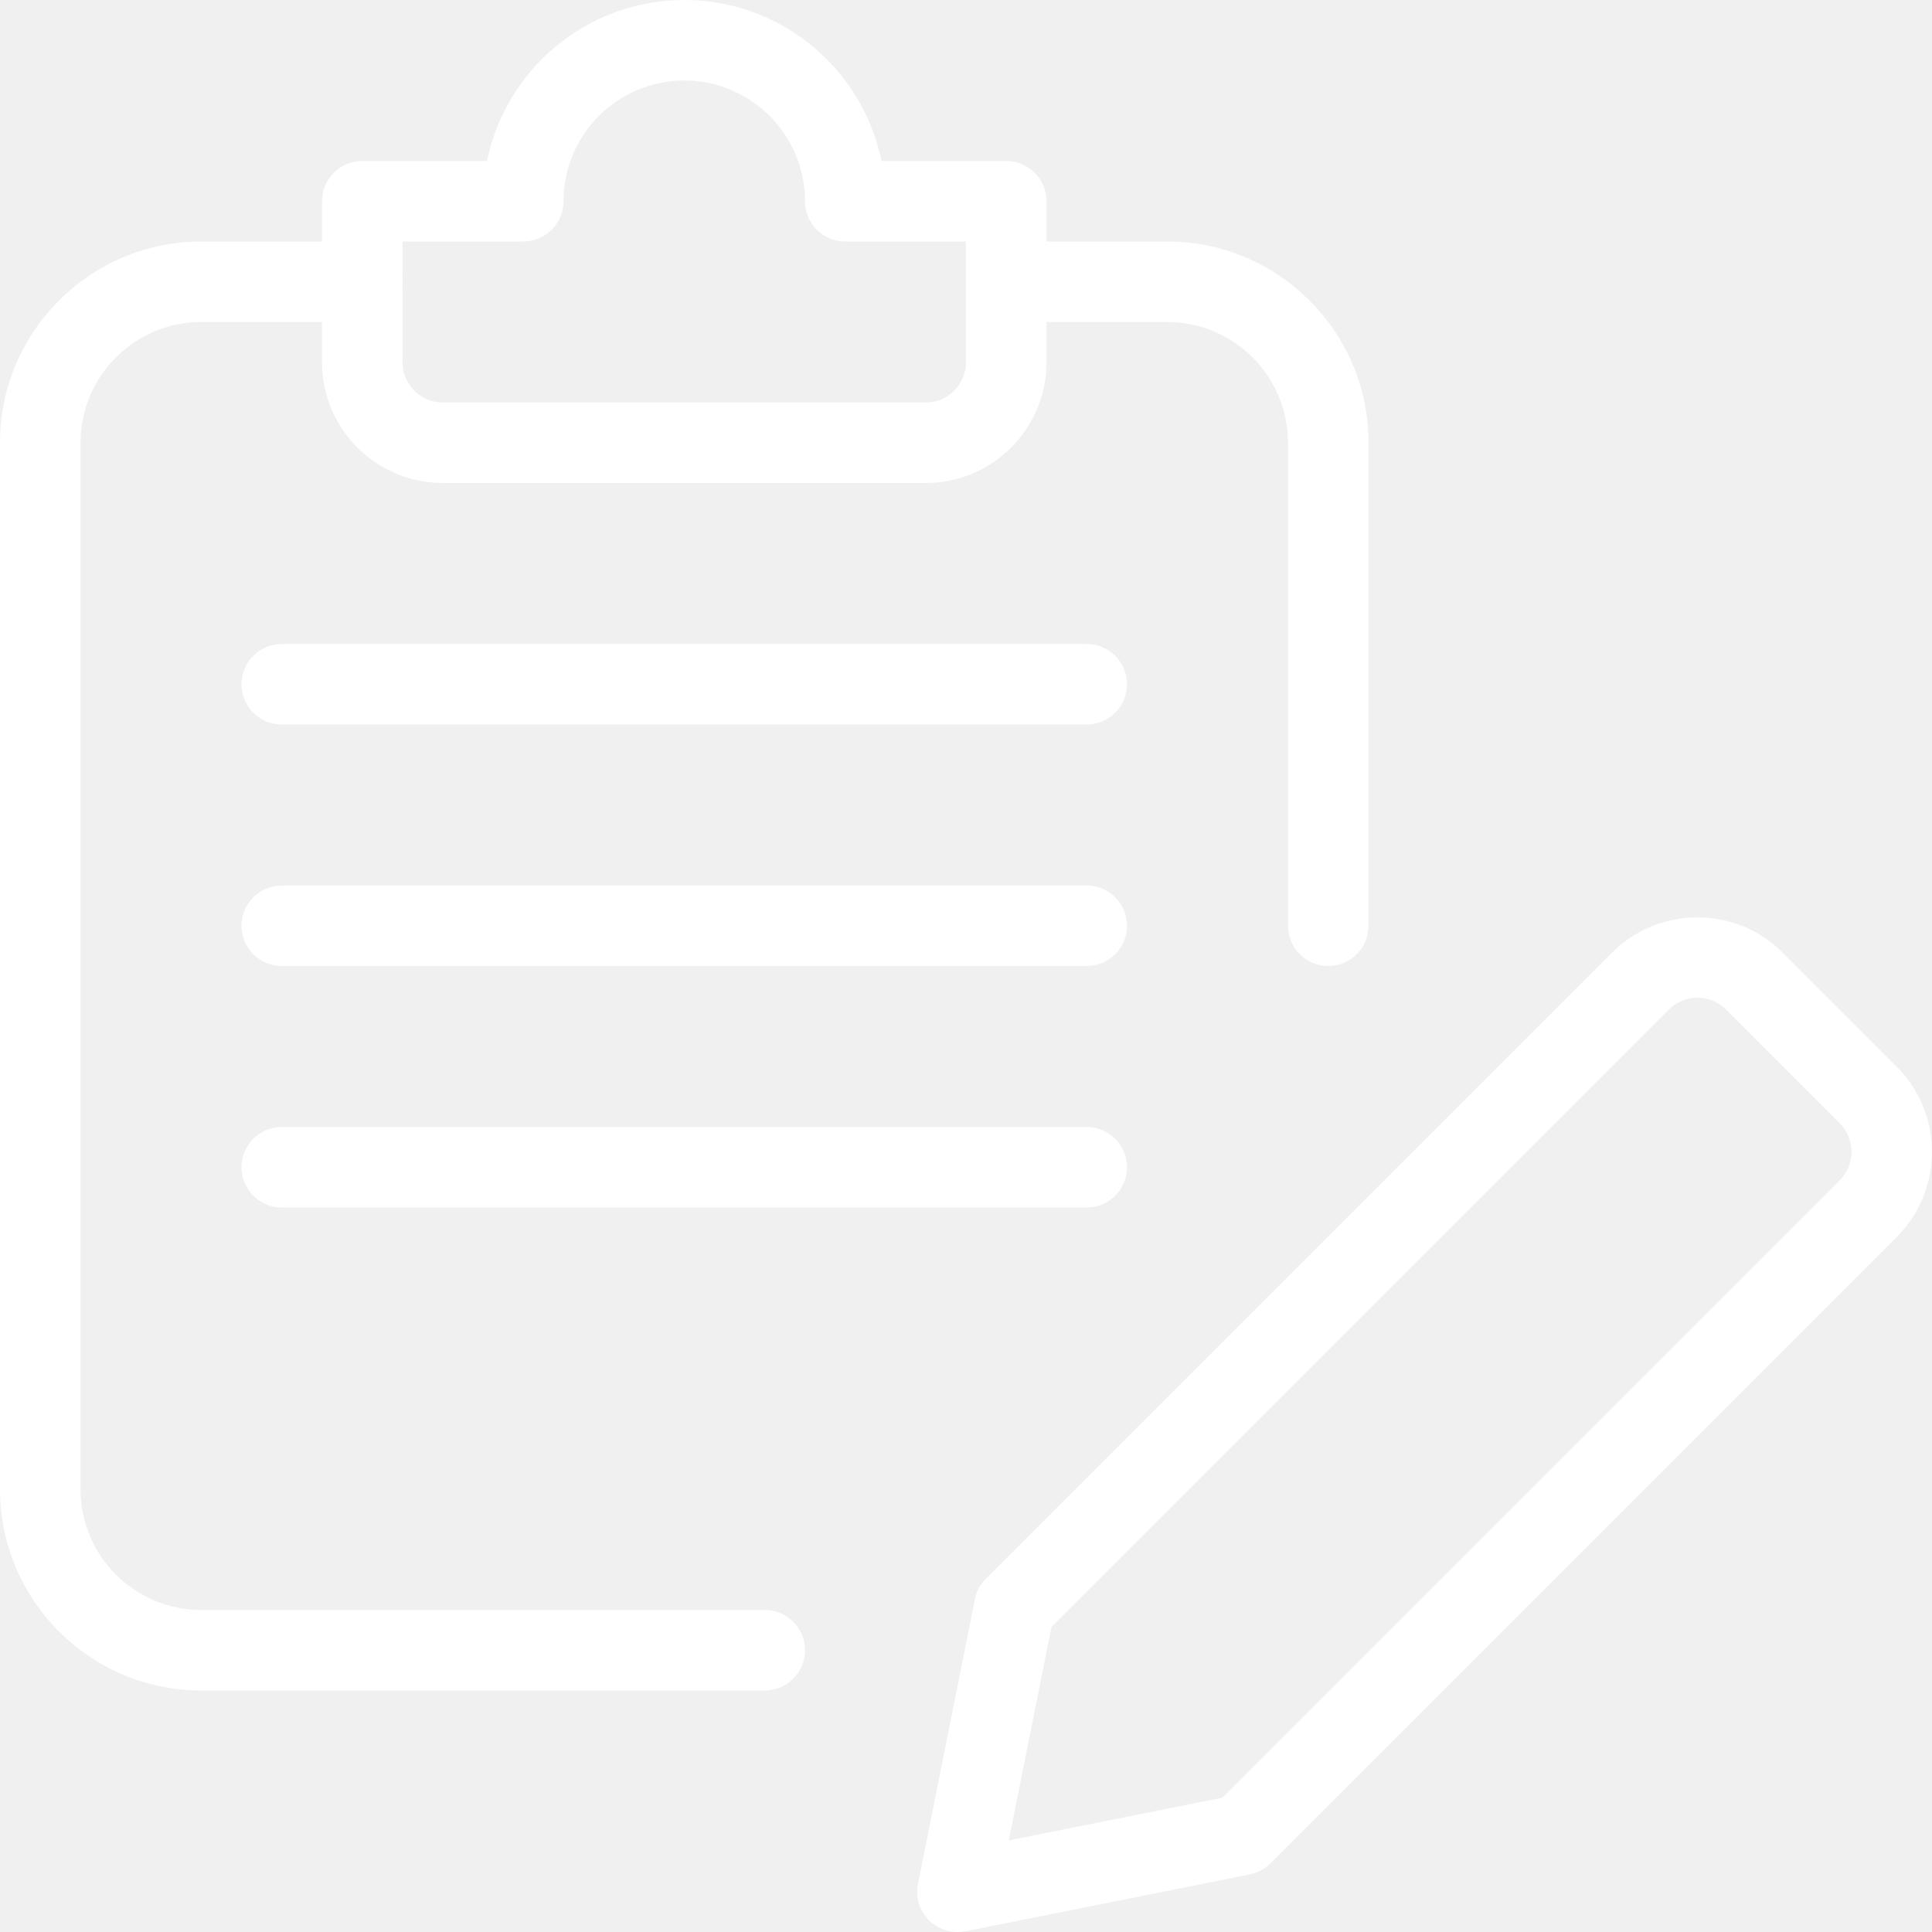
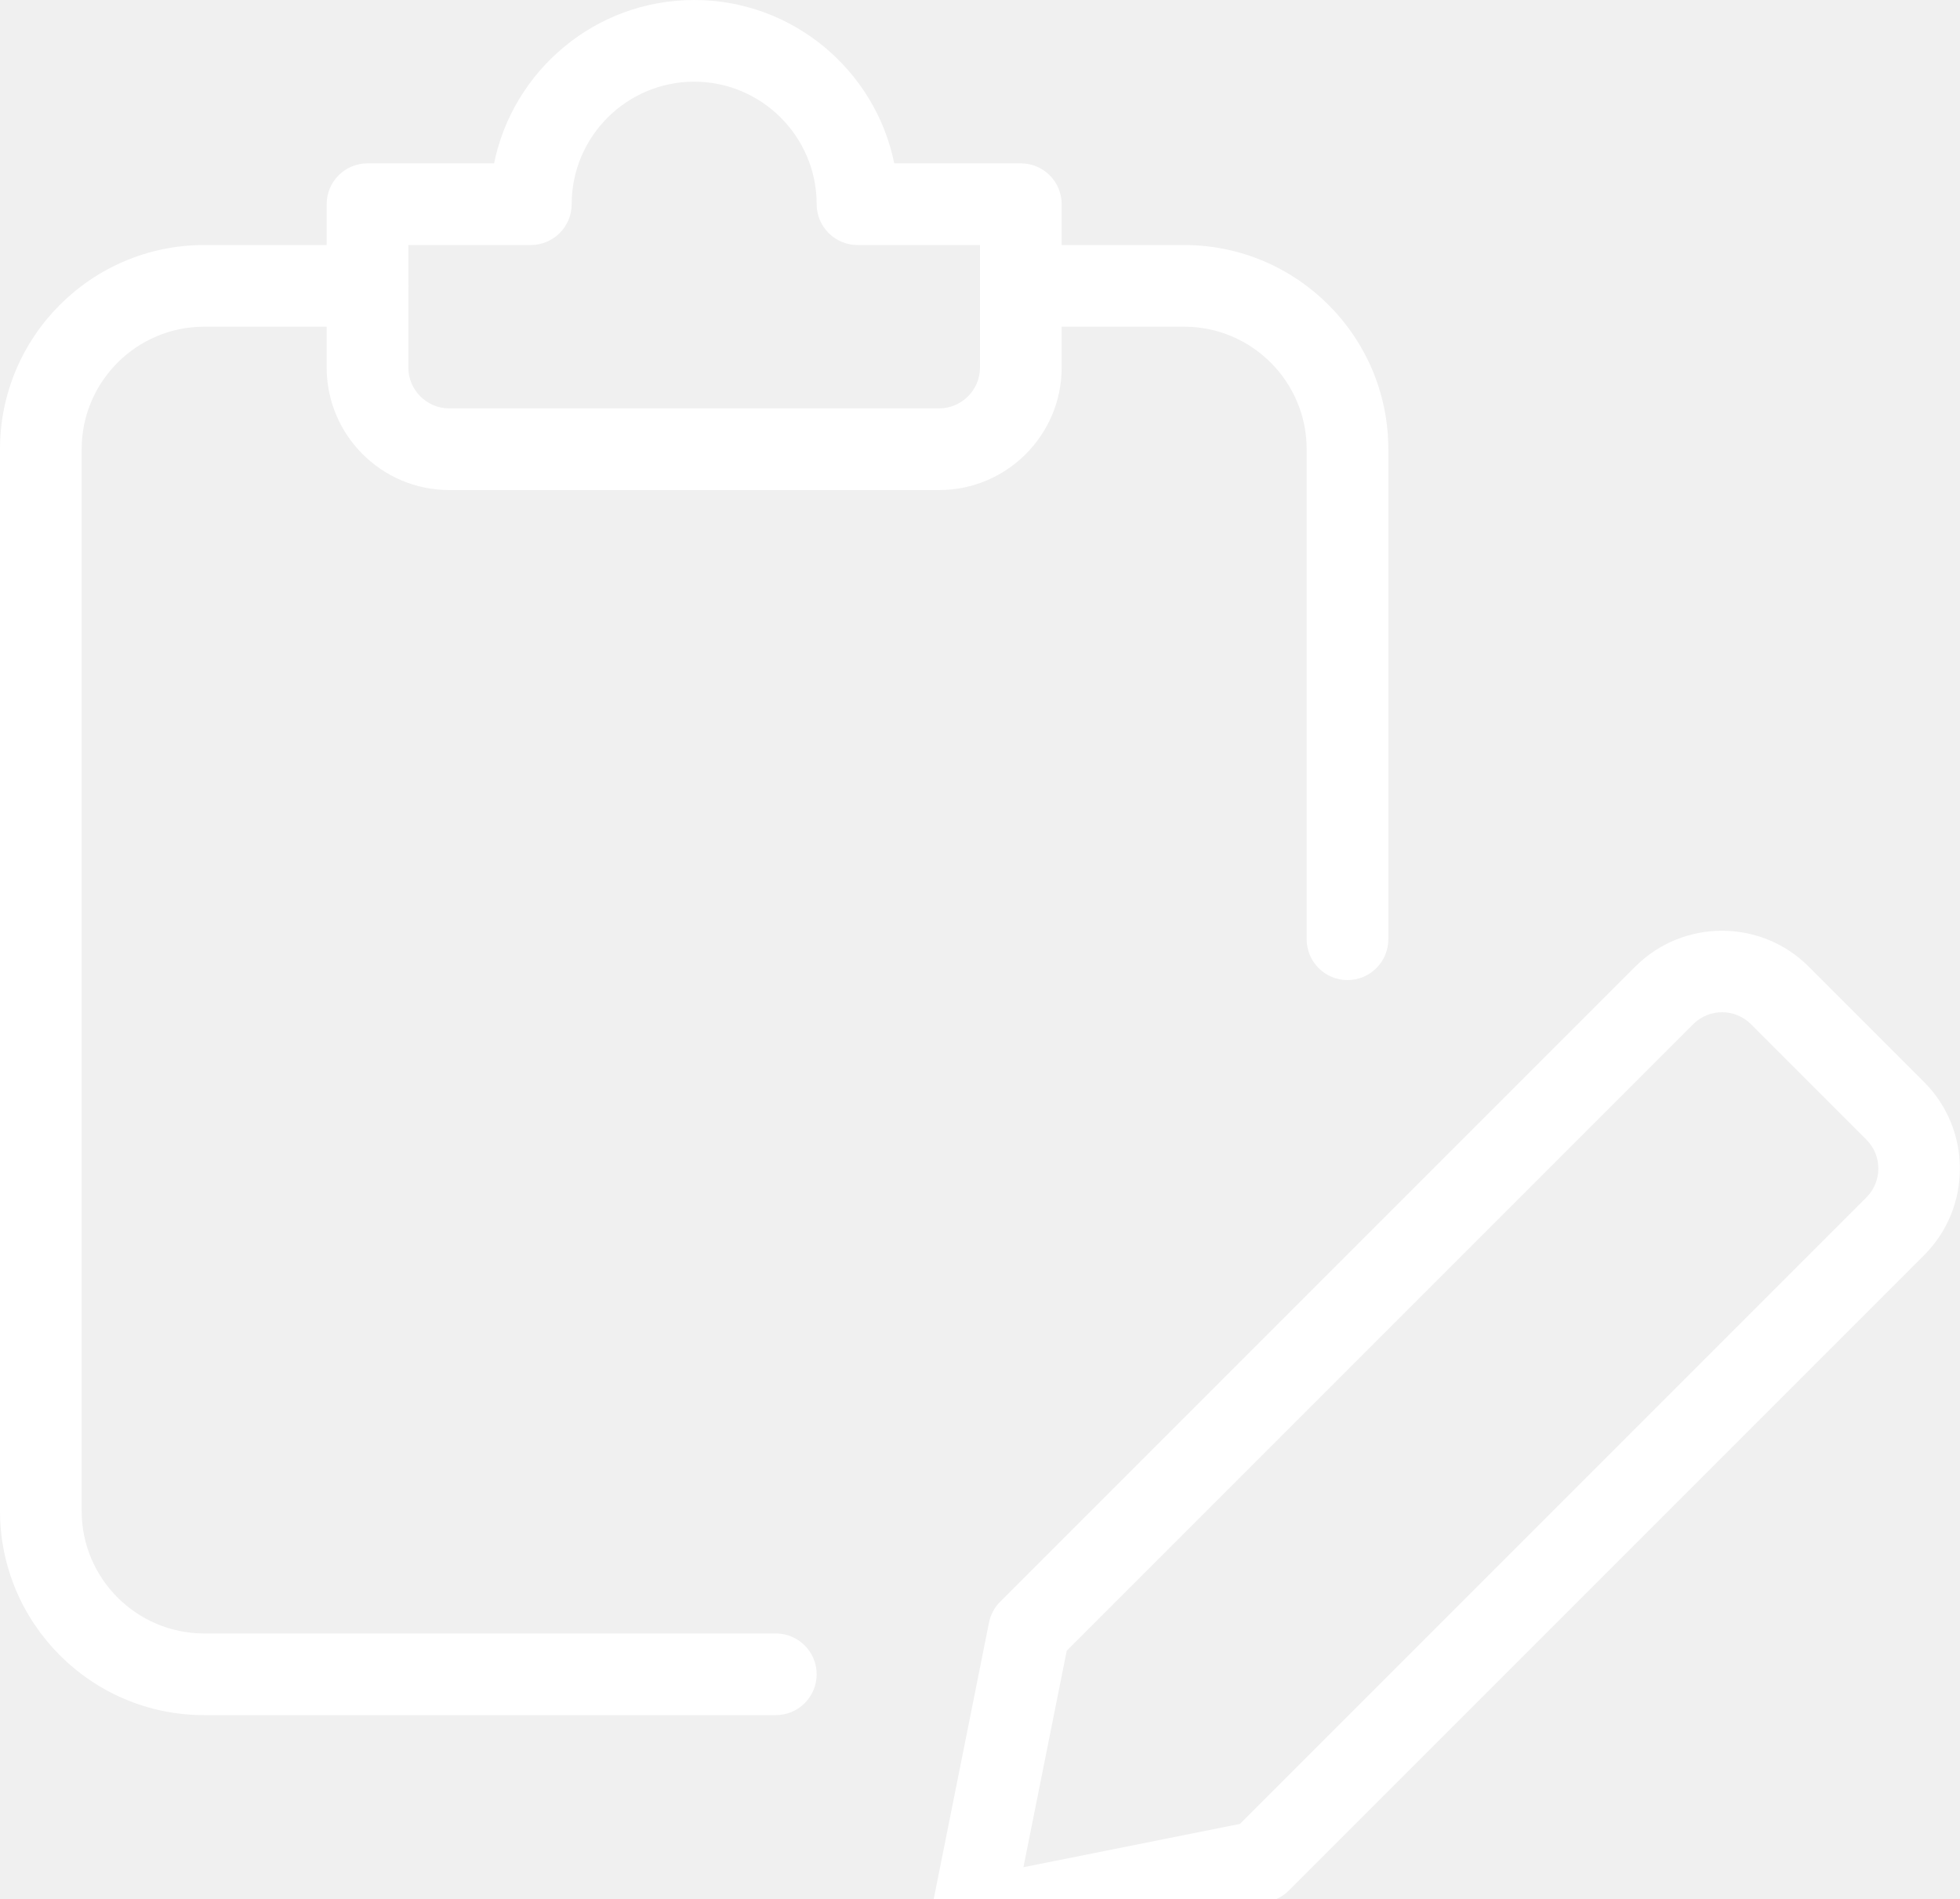
- <svg xmlns="http://www.w3.org/2000/svg" version="1.1" width="512" height="512" x="0" y="0" viewBox="0 0 24 24" style="enable-background:new 0 0 512 512" xml:space="preserve" class="">
-   <g>
-     <path d="m11.894 24c-.131 0-.259-.052-.354-.146-.118-.118-.17-.288-.137-.451l.707-3.535c.02-.098.066-.187.137-.256l7.778-7.778c.584-.584 1.537-.584 2.121 0l1.414 1.414c.585.585.585 1.536 0 2.121l-7.778 7.778c-.069.07-.158.117-.256.137l-3.535.707c-.032.006-.065.009-.097.009zm1.168-3.789-.53 2.651 2.651-.53 7.671-7.671c.195-.195.195-.512 0-.707l-1.414-1.414c-.195-.195-.512-.195-.707 0zm2.367 2.582h.01z" fill="#ffffff" data-original="#000000" style="" class="" />
-     <path d="m9.5 21h-7c-1.379 0-2.5-1.121-2.5-2.5v-13c0-1.379 1.121-2.5 2.5-2.5h2c.276 0 .5.224.5.5s-.224.5-.5.5h-2c-.827 0-1.5.673-1.5 1.5v13c0 .827.673 1.5 1.5 1.5h7c.276 0 .5.224.5.5s-.224.5-.5.5z" fill="#ffffff" data-original="#000000" style="" class="" />
-     <path d="m16.5 12c-.276 0-.5-.224-.5-.5v-6c0-.827-.673-1.5-1.5-1.5h-2c-.276 0-.5-.224-.5-.5s.224-.5.5-.5h2c1.379 0 2.5 1.121 2.5 2.5v6c0 .276-.224.5-.5.5z" fill="#ffffff" data-original="#000000" style="" class="" />
-     <path d="m11.5 6h-6c-.827 0-1.5-.673-1.5-1.5v-2c0-.276.224-.5.5-.5h1.55c.232-1.14 1.243-2 2.45-2s2.218.86 2.45 2h1.55c.276 0 .5.224.5.5v2c0 .827-.673 1.5-1.5 1.5zm-6.5-3v1.5c0 .275.225.5.5.5h6c.275 0 .5-.225.5-.5v-1.5h-1.5c-.276 0-.5-.224-.5-.5 0-.827-.673-1.5-1.5-1.5s-1.5.673-1.5 1.5c0 .276-.224.5-.5.5z" fill="#ffffff" data-original="#000000" style="" class="" />
-     <path d="m13.5 9h-10c-.276 0-.5-.224-.5-.5s.224-.5.5-.5h10c.276 0 .5.224.5.5s-.224.5-.5.5z" fill="#ffffff" data-original="#000000" style="" class="" />
-     <path d="m13.5 12h-10c-.276 0-.5-.224-.5-.5s.224-.5.5-.5h10c.276 0 .5.224.5.5s-.224.5-.5.5z" fill="#ffffff" data-original="#000000" style="" class="" />
-     <path d="m13.5 15h-10c-.276 0-.5-.224-.5-.5s.224-.5.5-.5h10c.276 0 .5.224.5.5s-.224.5-.5.5z" fill="#ffffff" data-original="#000000" style="" class="" />
-   </g>
+ <svg xmlns="http://www.w3.org/2000/svg" width="512" height="496" viewBox="0 0 512 496" fill="none">
+   <path d="M253.739 512C250.944 512 248.213 510.891 246.187 508.885C243.669 506.368 242.56 502.741 243.264 499.264L258.347 423.851C258.773 421.76 259.755 419.861 261.269 418.389L427.2 252.459C439.659 240 459.989 240 472.448 252.459L502.613 282.624C515.093 295.104 515.093 315.392 502.613 327.872L336.683 493.803C335.211 495.296 333.312 496.299 331.221 496.725L255.808 511.808C255.125 511.936 254.421 512 253.739 512V512ZM278.656 431.168L267.349 487.723L323.904 476.416L487.552 312.768C491.712 308.608 491.712 301.845 487.552 297.685L457.387 267.52C453.227 263.36 446.464 263.36 442.304 267.52L278.656 431.168ZM329.152 486.251H329.365H329.152Z" fill="white" />
+   <path d="M202.667 448H53.333C23.915 448 0 424.085 0 394.667V117.333C0 87.915 23.915 64 53.333 64H96C101.888 64 106.667 68.779 106.667 74.667C106.667 80.555 101.888 85.333 96 85.333H53.333C35.691 85.333 21.333 99.691 21.333 117.333V394.667C21.333 412.309 35.691 426.667 53.333 426.667H202.667C208.555 426.667 213.333 431.445 213.333 437.333C213.333 443.221 208.555 448 202.667 448Z" fill="white" />
+   <path d="M352 256C346.112 256 341.333 251.221 341.333 245.333V117.333C341.333 99.691 326.976 85.333 309.333 85.333H266.667C260.779 85.333 256 80.555 256 74.667C256 68.779 260.779 64 266.667 64H309.333C338.752 64 362.667 87.915 362.667 117.333V245.333C362.667 251.221 357.888 256 352 256Z" fill="white" />
+   <path d="M245.333 128H117.333C99.691 128 85.333 113.643 85.333 96V53.333C85.333 47.445 90.112 42.667 96 42.667H129.067C134.016 18.347 155.584 0 181.333 0C207.083 0 228.651 18.347 233.6 42.667H266.667C272.555 42.667 277.333 47.445 277.333 53.333V96C277.333 113.643 262.976 128 245.333 128ZM106.667 64V96C106.667 101.867 111.467 106.667 117.333 106.667H245.333C251.2 106.667 256 101.867 256 96V64H224C218.112 64 213.333 59.221 213.333 53.333C213.333 35.691 198.976 21.333 181.333 21.333C163.691 21.333 149.333 35.691 149.333 53.333C149.333 59.221 144.555 64 138.667 64H106.667Z" fill="white" />
</svg>
